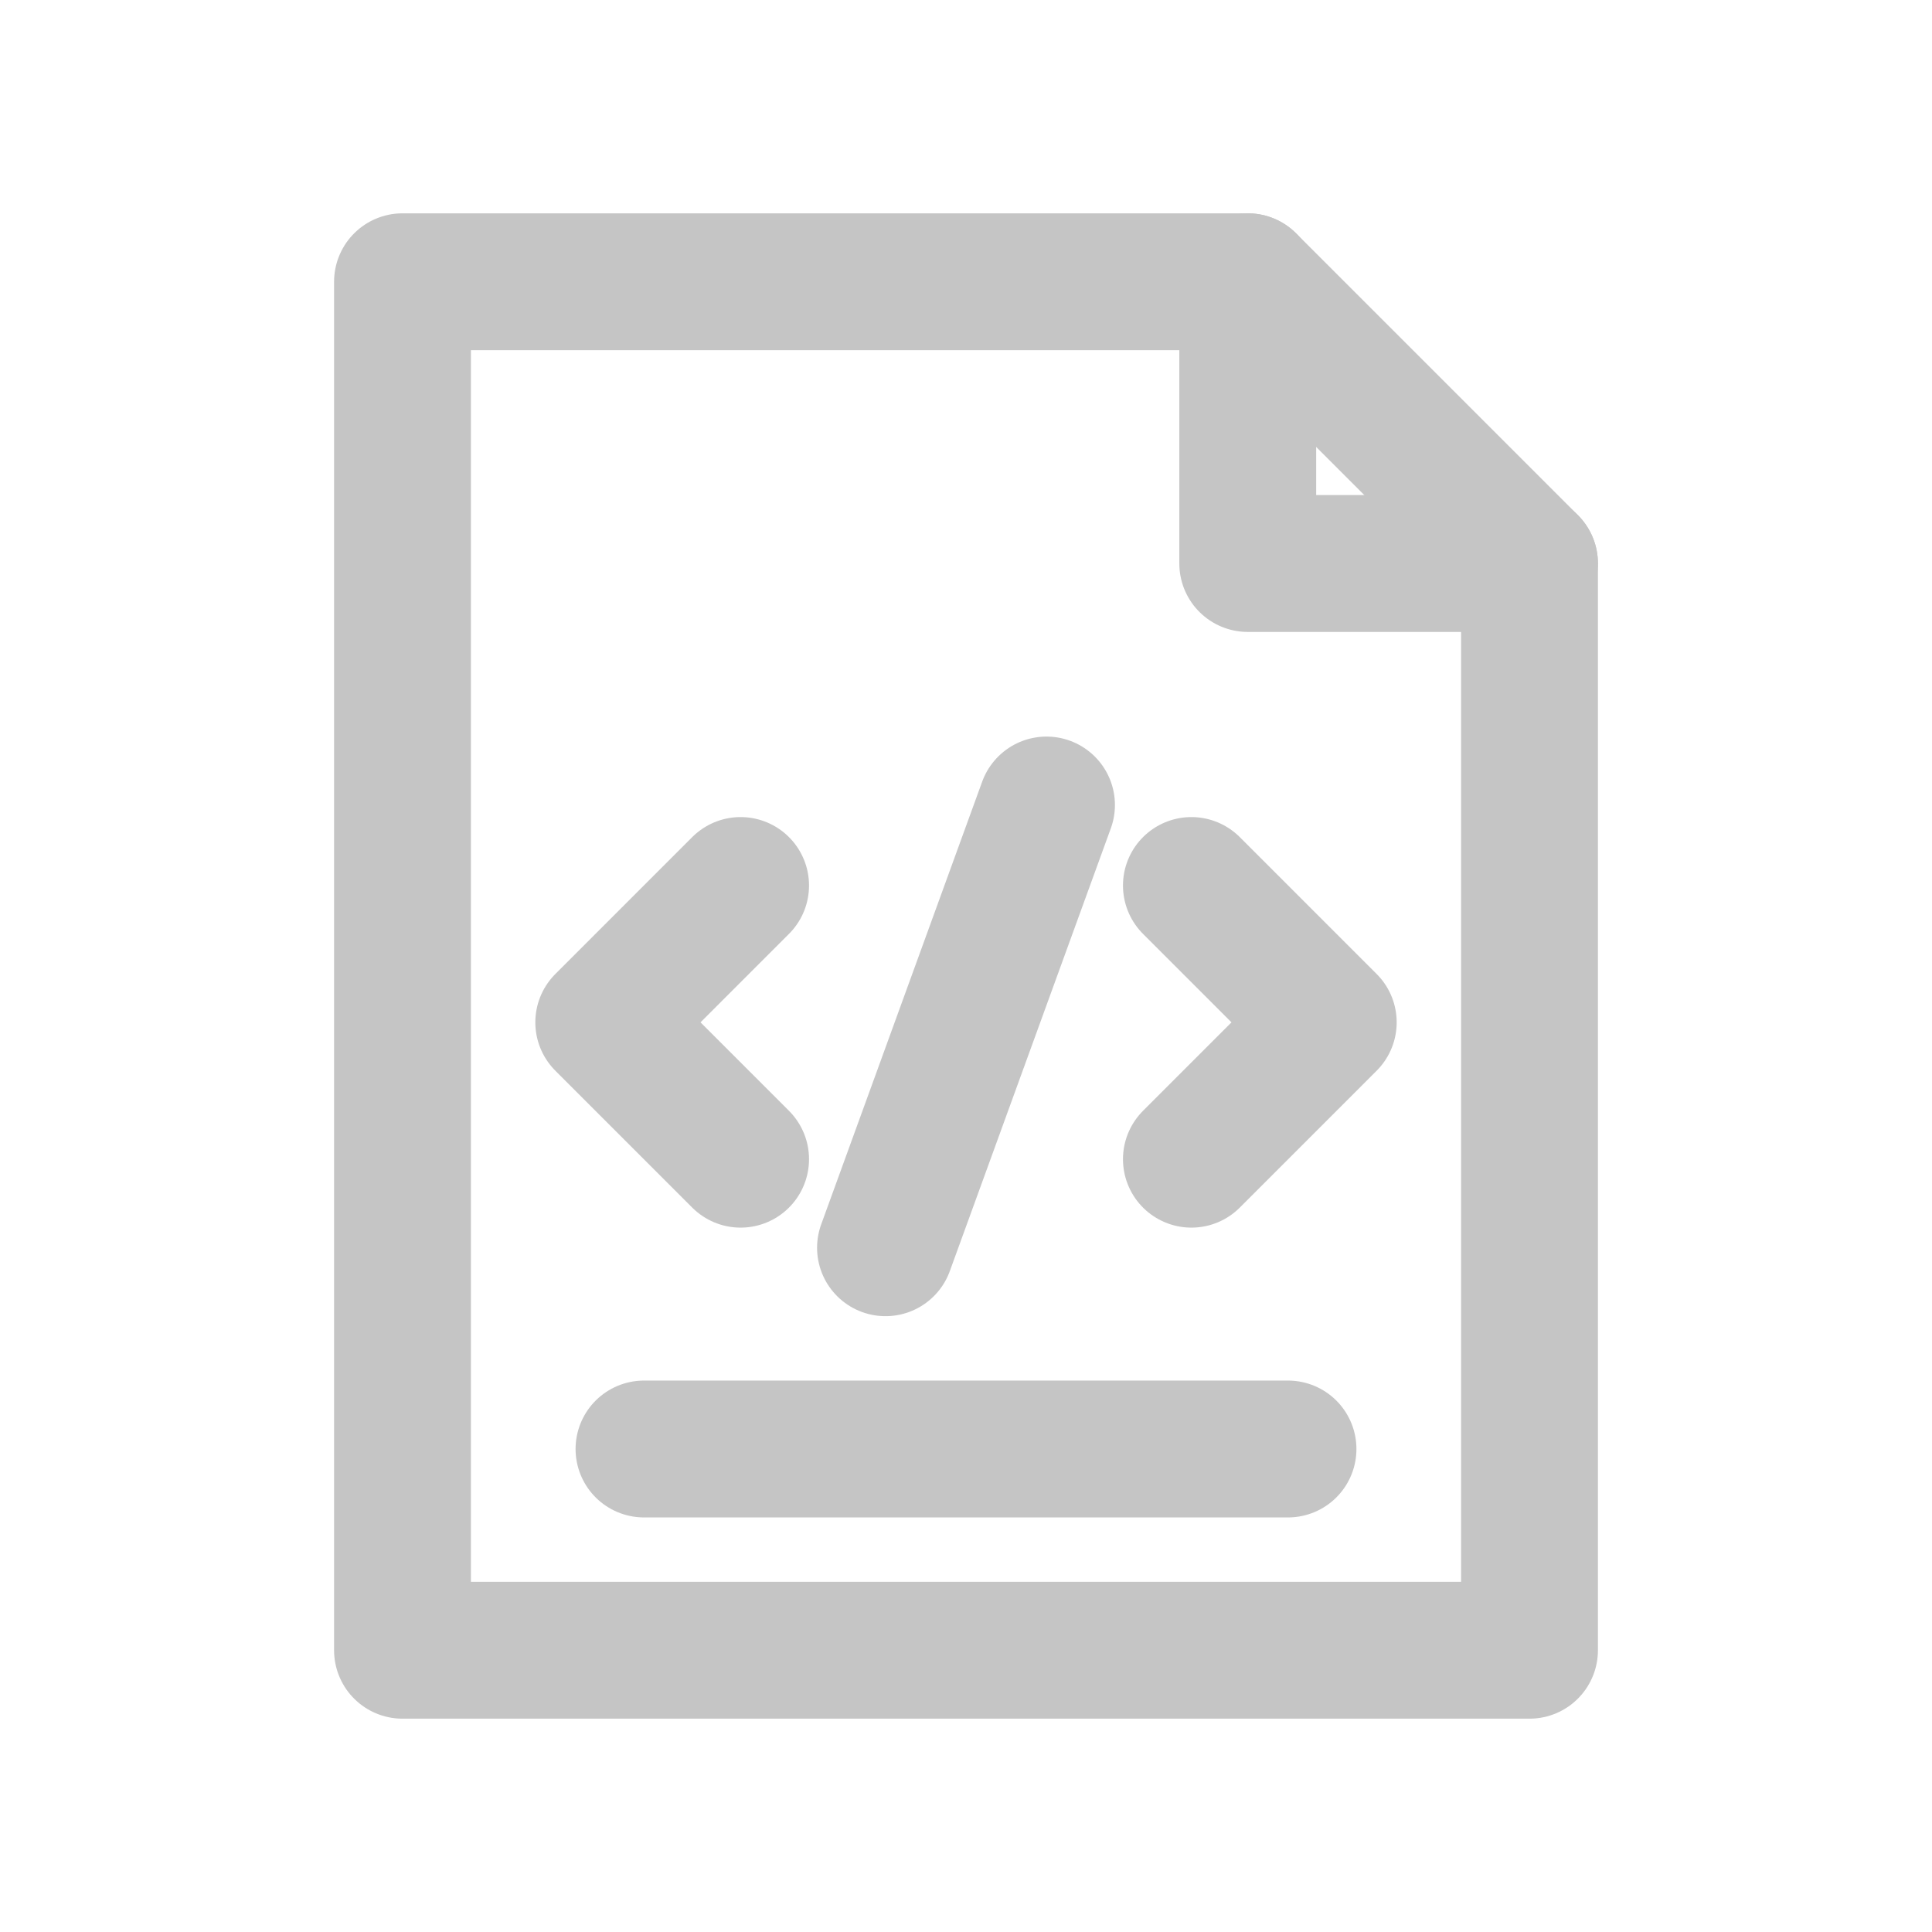
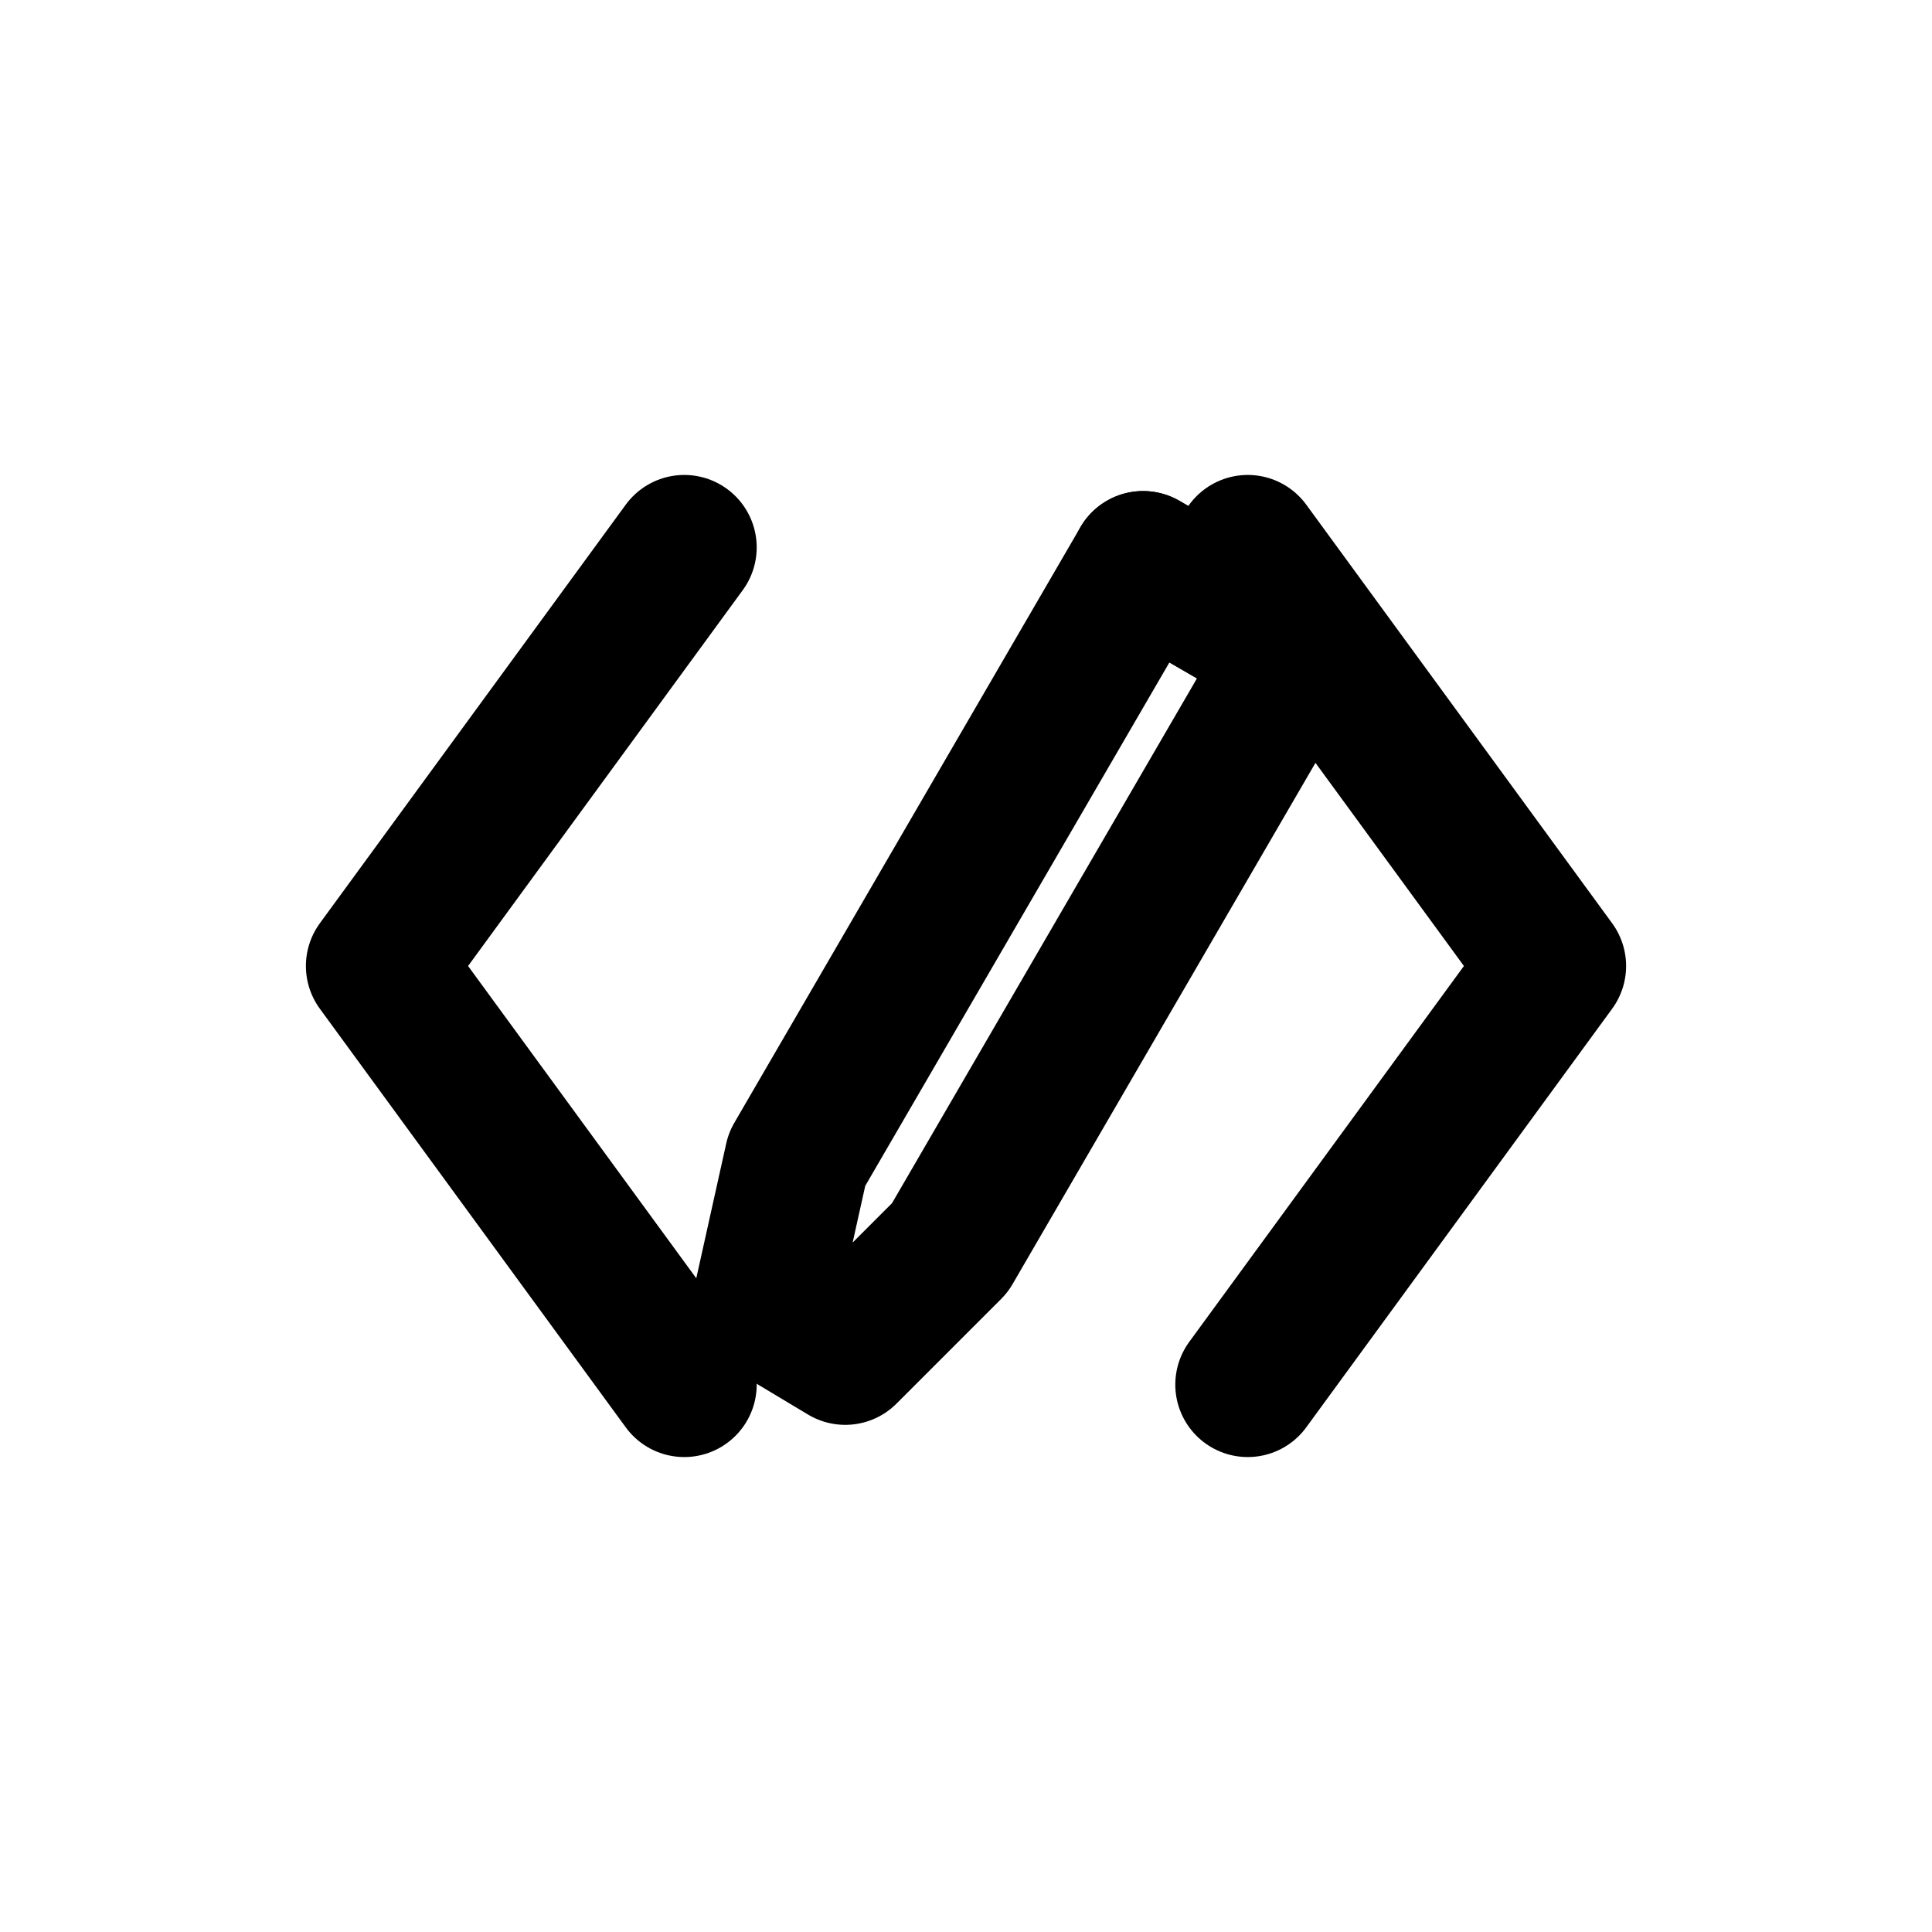
- <svg xmlns="http://www.w3.org/2000/svg" viewBox="0 0 24 24" fill="none" stroke="#C5C5C5" stroke-width="1.7" stroke-linecap="round" stroke-linejoin="round">
-   <path d="M5 3.5h10.5L19 7v13.5H5z" />
-   <path d="M15.5 3.5V7H19" />
-   <path d="M9.2 11 7.5 12.7l1.7 1.7M14.8 11l1.7 1.7-1.7 1.7M13 10l-2 5.5" />
-   <path d="M8 18h8" />
+ <svg xmlns="http://www.w3.org/2000/svg" viewBox="0 0 24 24" fill="none" stroke="currentColor" stroke-width="1.8" stroke-linecap="round" stroke-linejoin="round">
+   <path d="M8.5 6.8 4.7 12l3.8 5.2" />
+   <path d="m15.5 6.8 3.8 5.2-3.8 5.2" />
+   <path d="m10.5 16.8 1.3-1.3 4.3-7.4-1.9-1.1-4.3 7.4-.4 1.8z" />
+   <path d="m14.2 7 1.9 1.1" />
</svg>
